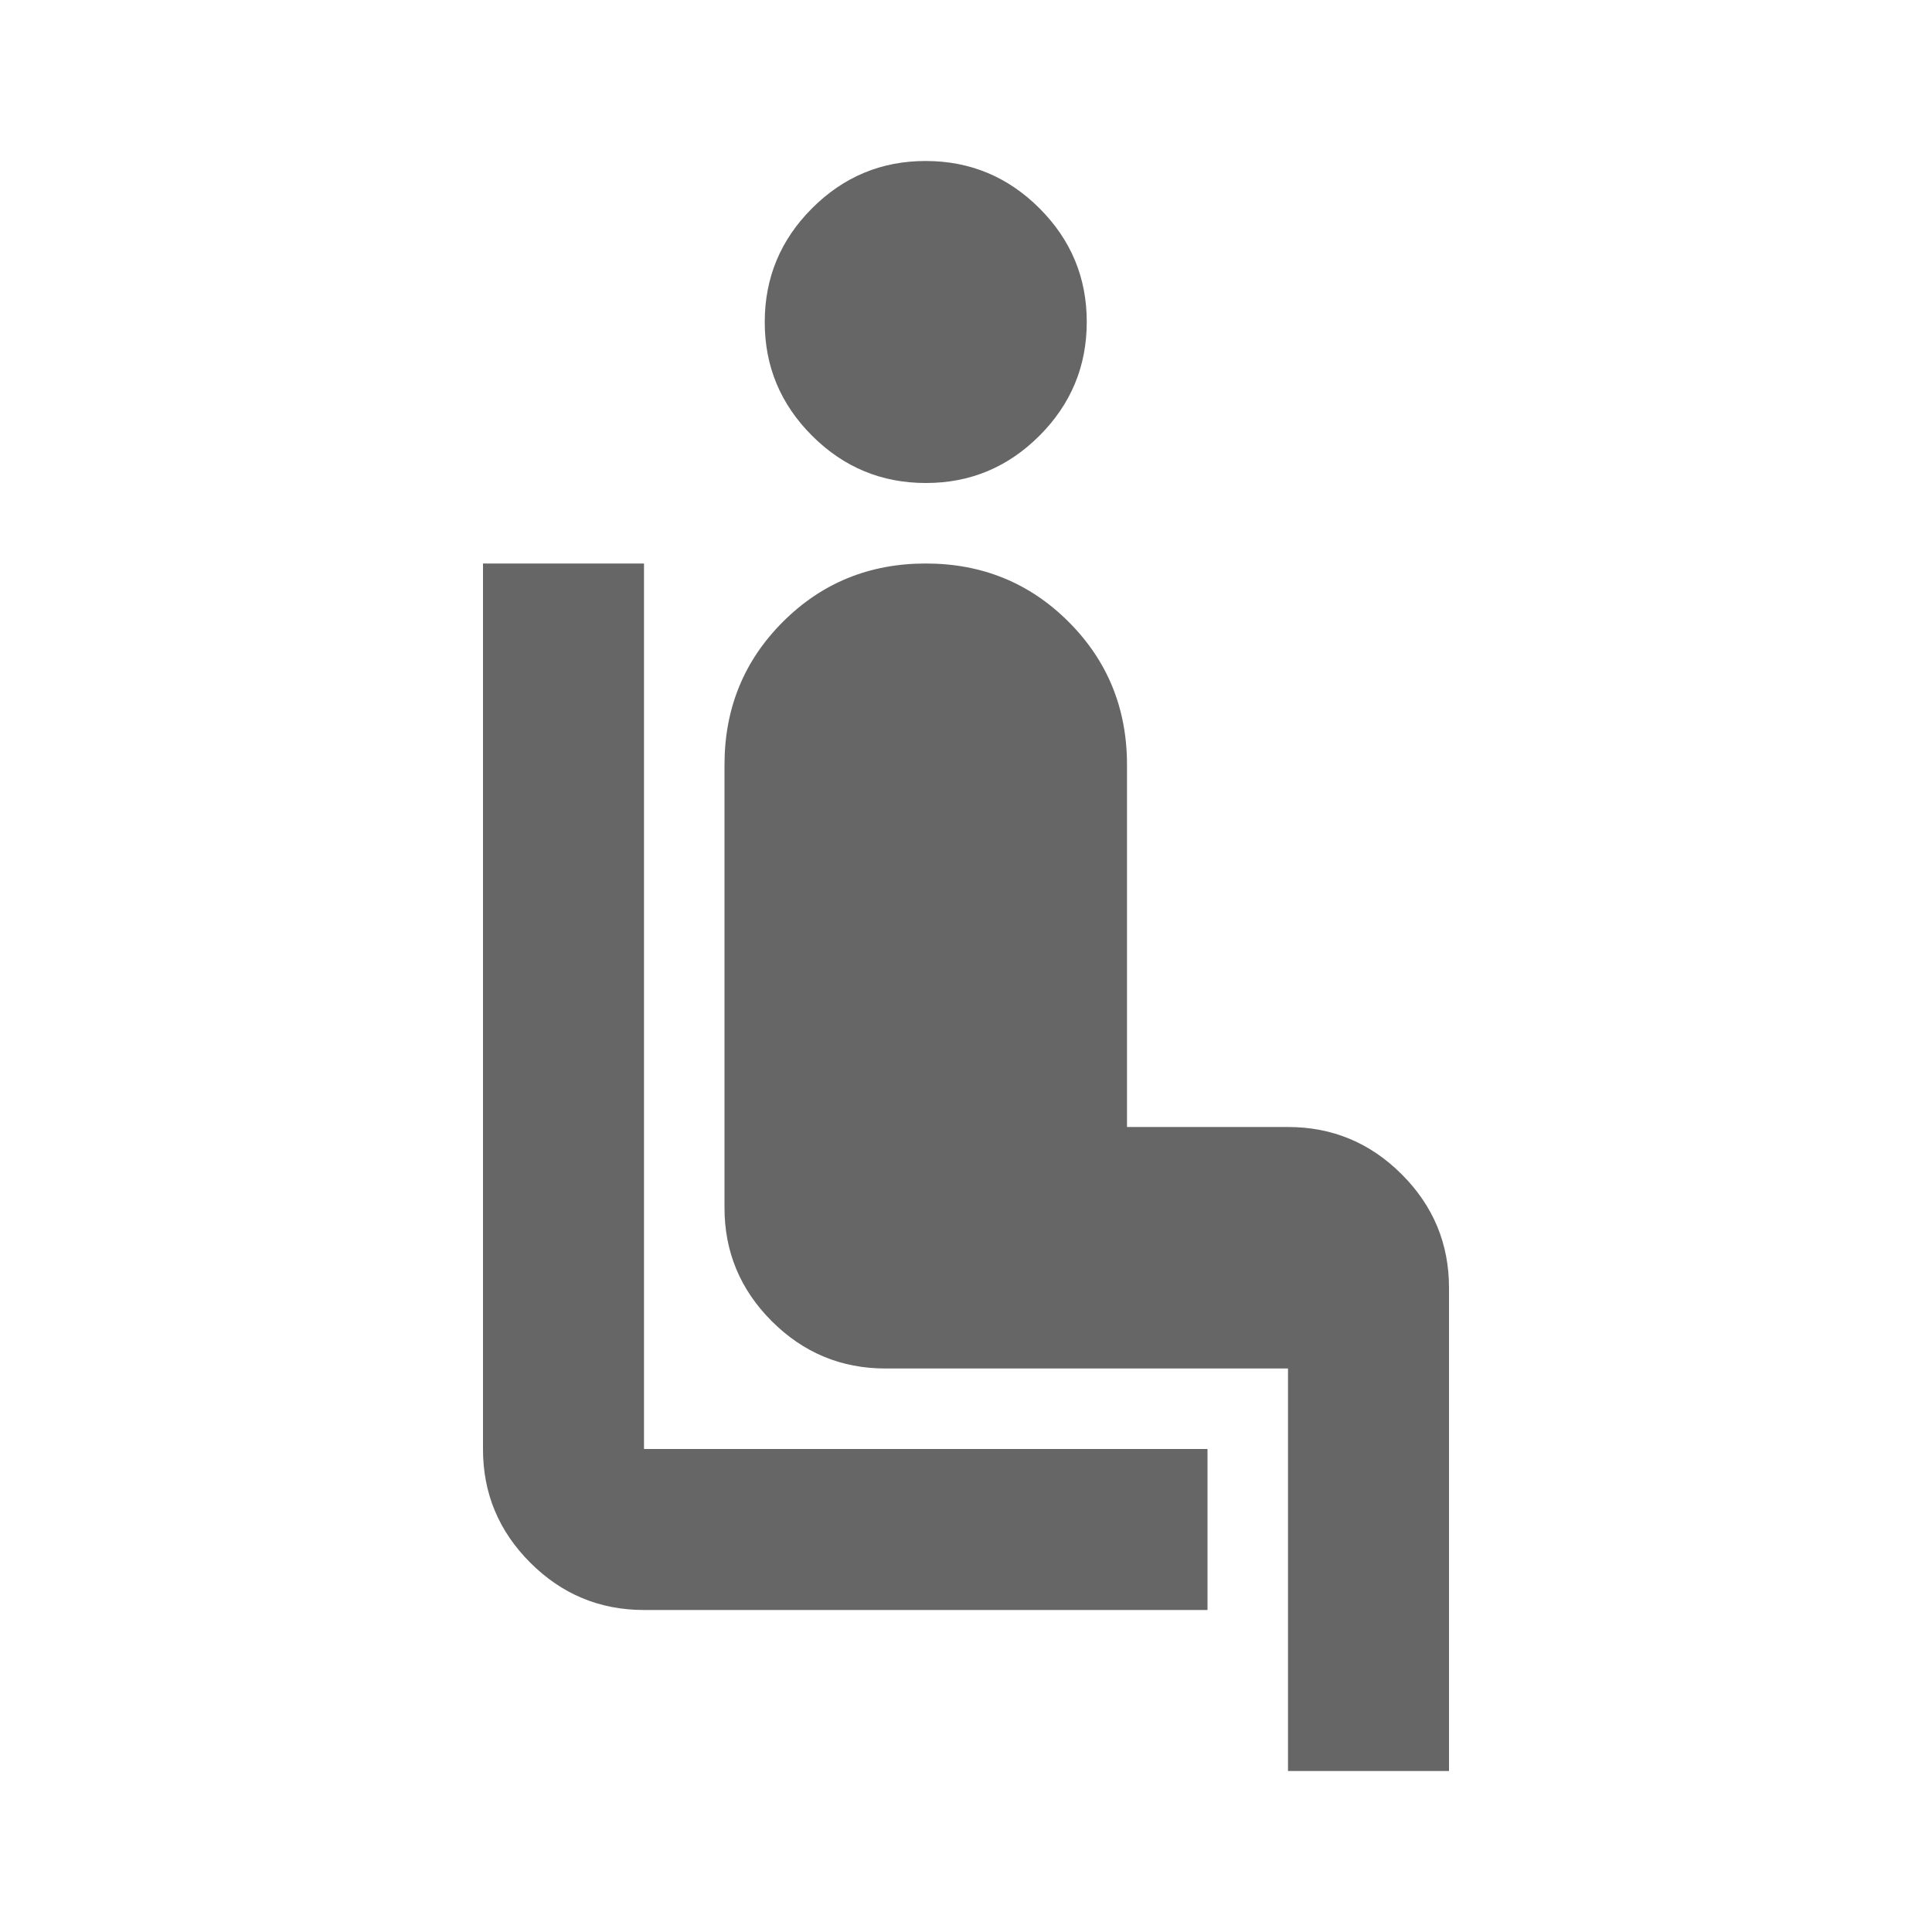
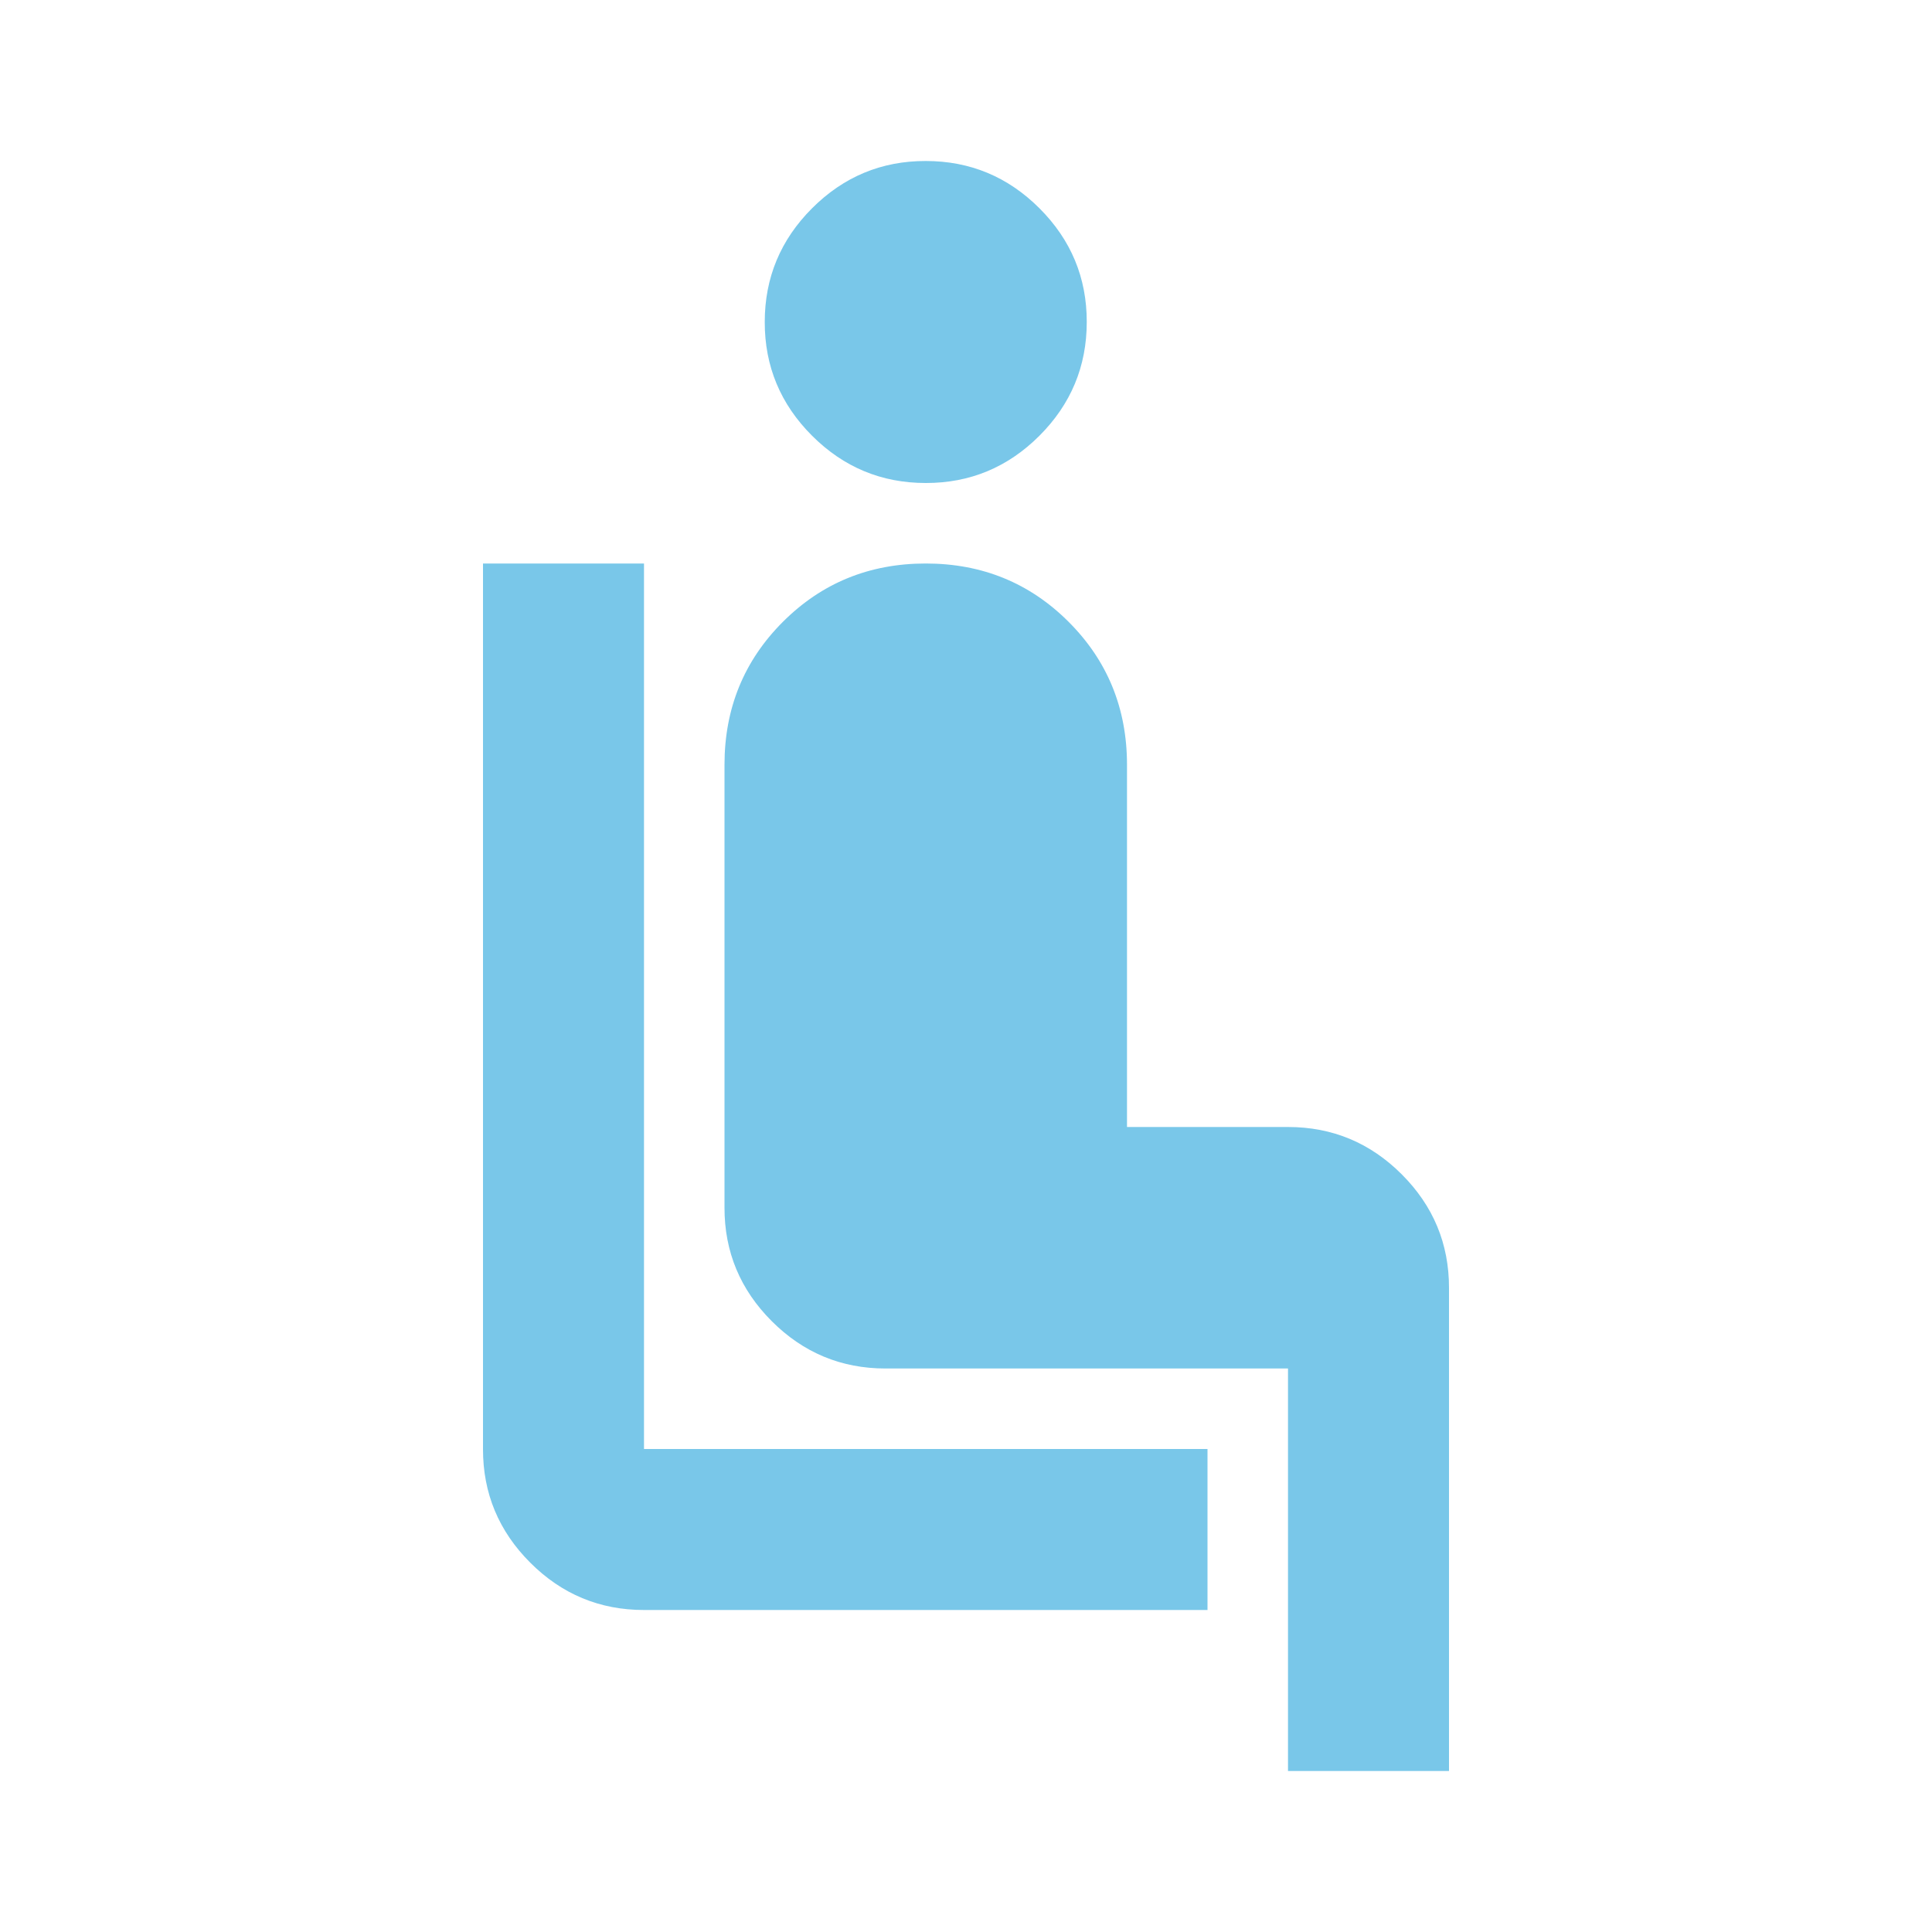
<svg xmlns="http://www.w3.org/2000/svg" width="24" height="24" viewBox="0 0 24 24" fill="none">
-   <path d="M15 20H8C7.45 20 6.979 19.804 6.587 19.412C6.195 19.02 5.999 18.549 6 18V7H8V18H15V20ZM11.5 6C10.95 6 10.479 5.804 10.087 5.412C9.695 5.02 9.499 4.549 9.5 4C9.5 3.45 9.696 2.979 10.088 2.587C10.48 2.195 10.951 1.999 11.5 2C12.05 2 12.521 2.196 12.913 2.588C13.305 2.98 13.501 3.451 13.5 4C13.5 4.55 13.304 5.021 12.912 5.413C12.52 5.805 12.049 6.001 11.5 6ZM16 22V17H11C10.45 17 9.979 16.804 9.587 16.412C9.195 16.02 8.999 15.549 9 15V9.5C9 8.8 9.242 8.208 9.725 7.725C10.208 7.242 10.8 7 11.5 7C12.2 7 12.792 7.242 13.275 7.725C13.758 8.208 14 8.8 14 9.5V14H16C16.55 14 17.021 14.196 17.413 14.588C17.805 14.98 18.001 15.451 18 16V22H16Z" fill="black" fill-opacity="0.6" />
+   <path d="M15 20H8C7.45 20 6.979 19.804 6.587 19.412C6.195 19.02 5.999 18.549 6 18V7H8V18H15V20ZM11.5 6C10.95 6 10.479 5.804 10.087 5.412C9.695 5.02 9.499 4.549 9.5 4C9.5 3.45 9.696 2.979 10.088 2.587C10.48 2.195 10.951 1.999 11.5 2C12.05 2 12.521 2.196 12.913 2.588C13.305 2.98 13.501 3.451 13.5 4C13.5 4.55 13.304 5.021 12.912 5.413C12.52 5.805 12.049 6.001 11.5 6ZM16 22V17H11C10.45 17 9.979 16.804 9.587 16.412C9.195 16.02 8.999 15.549 9 15V9.5C9 8.8 9.242 8.208 9.725 7.725C10.208 7.242 10.8 7 11.5 7C12.2 7 12.792 7.242 13.275 7.725C13.758 8.208 14 8.8 14 9.5V14H16C16.55 14 17.021 14.196 17.413 14.588C17.805 14.98 18.001 15.451 18 16V22H16Z" fill="#21a2da" fill-opacity="0.6" />
</svg>
